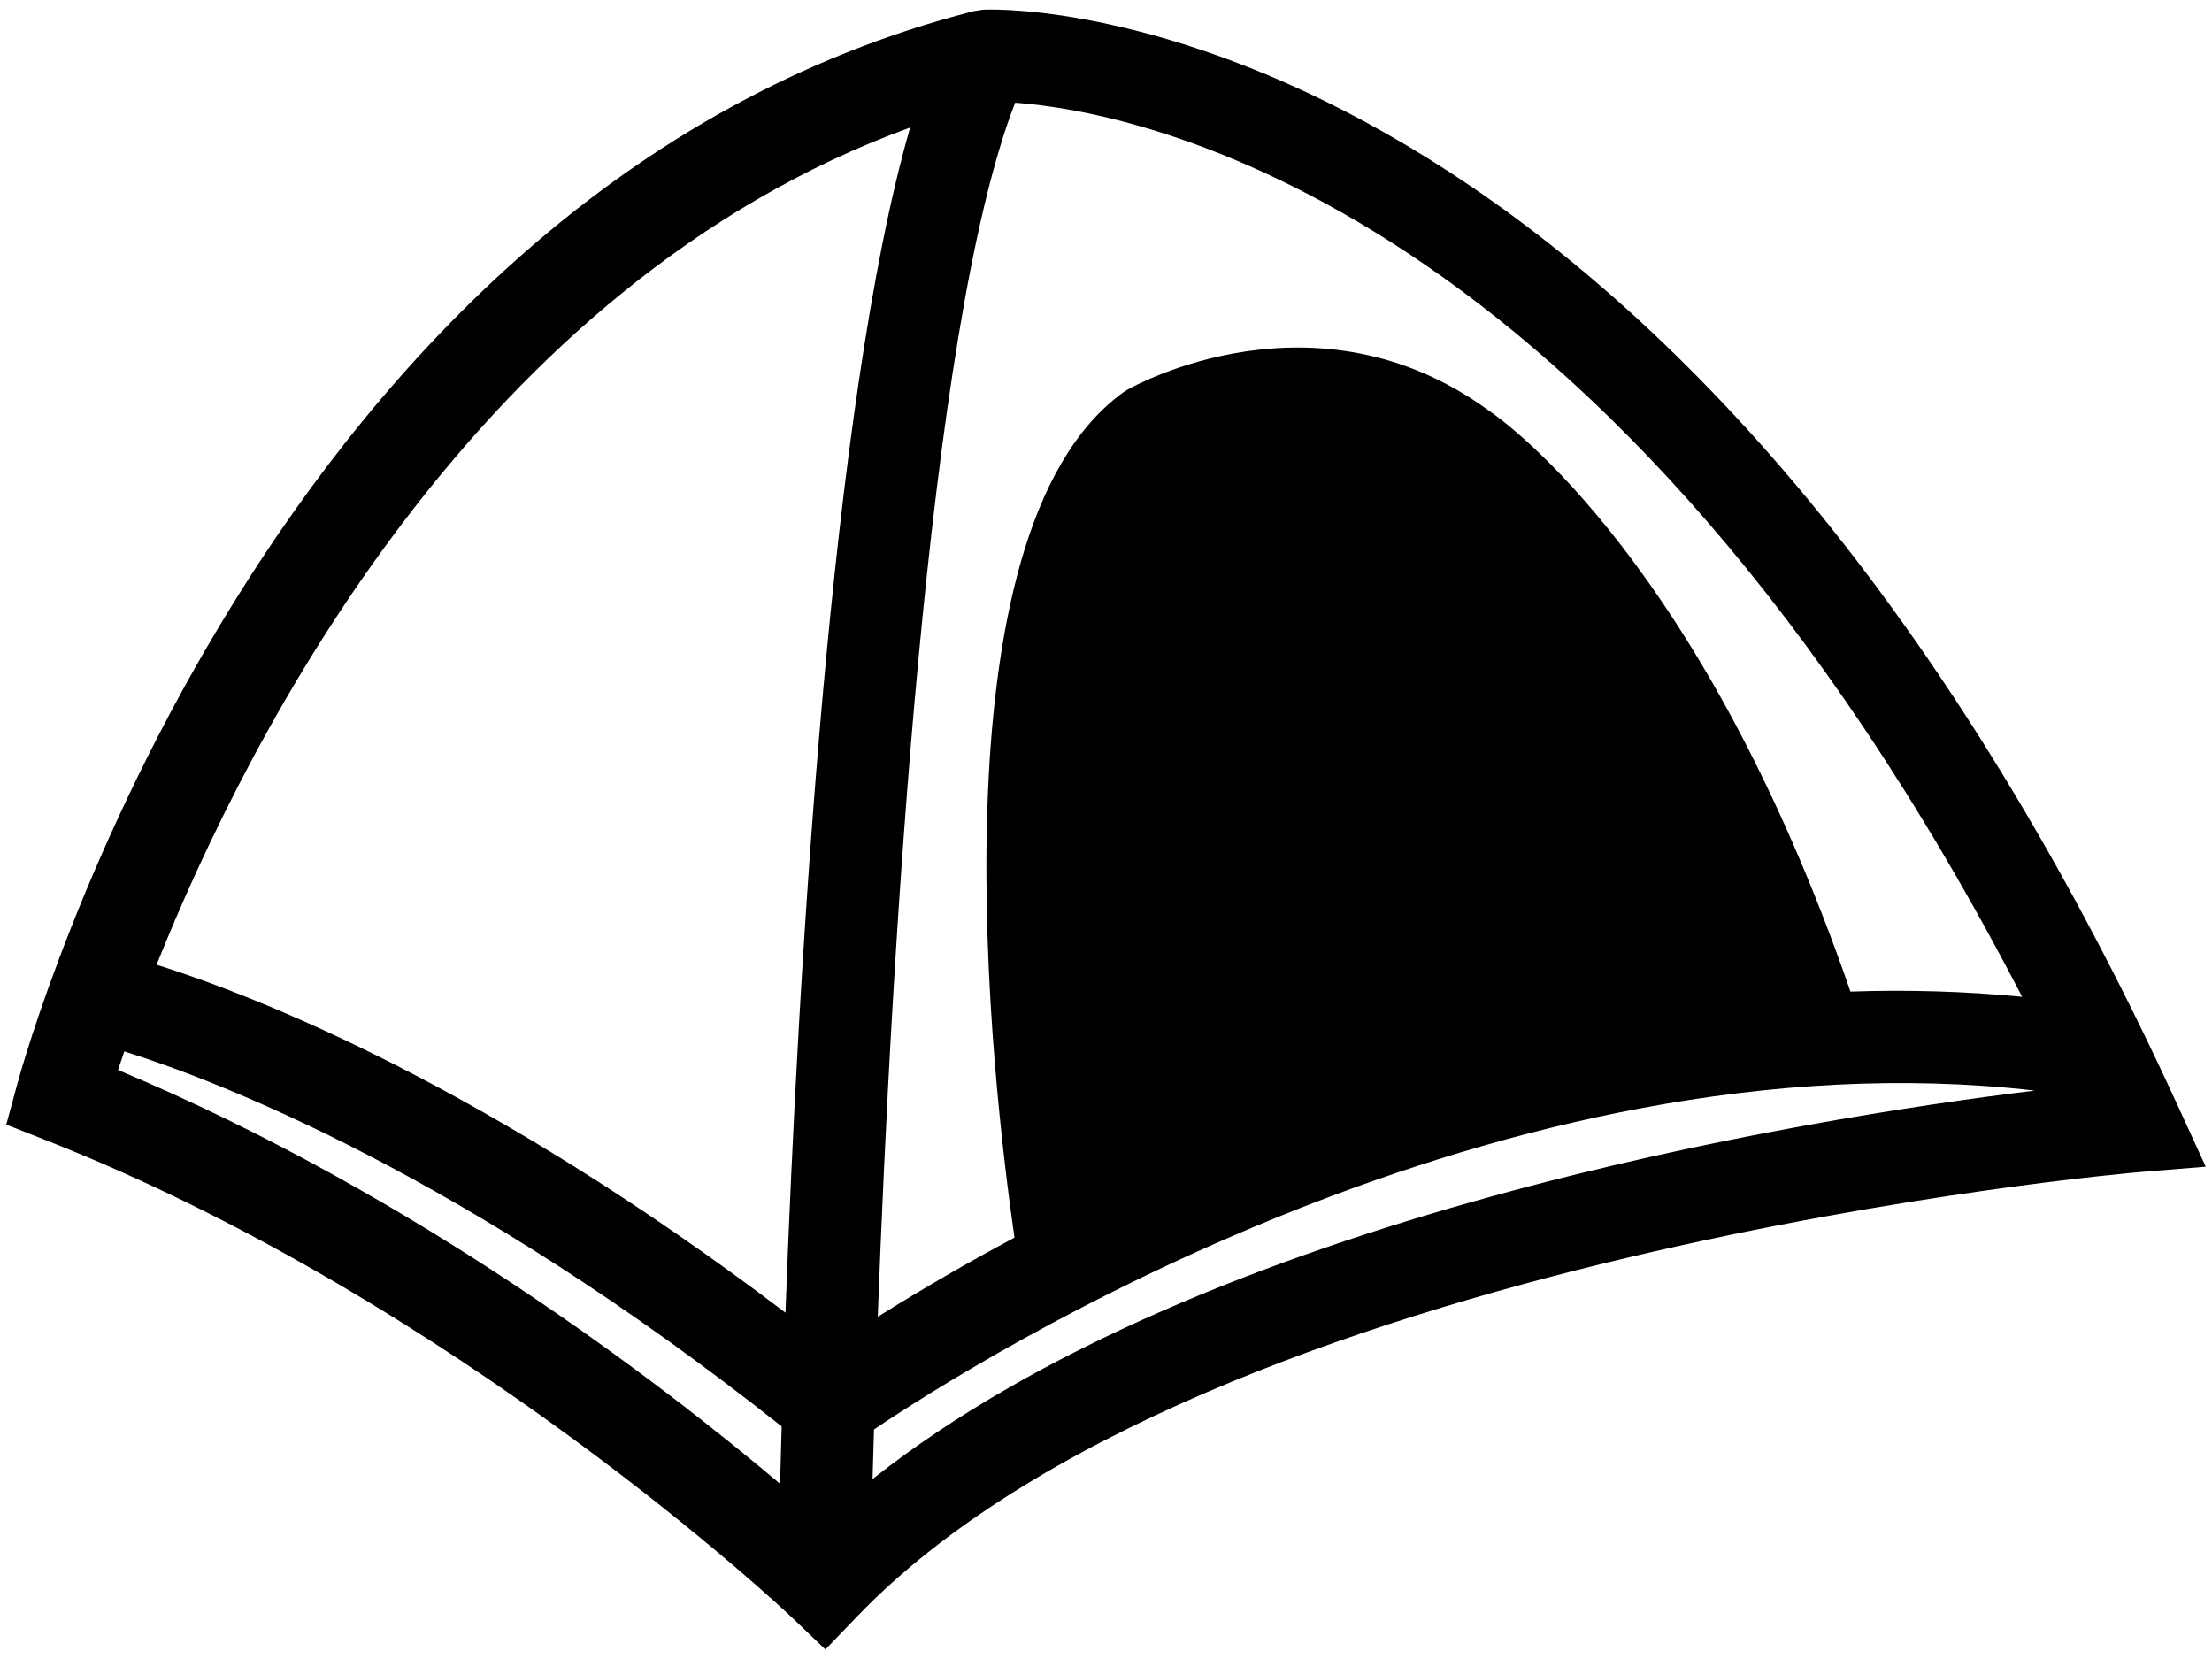
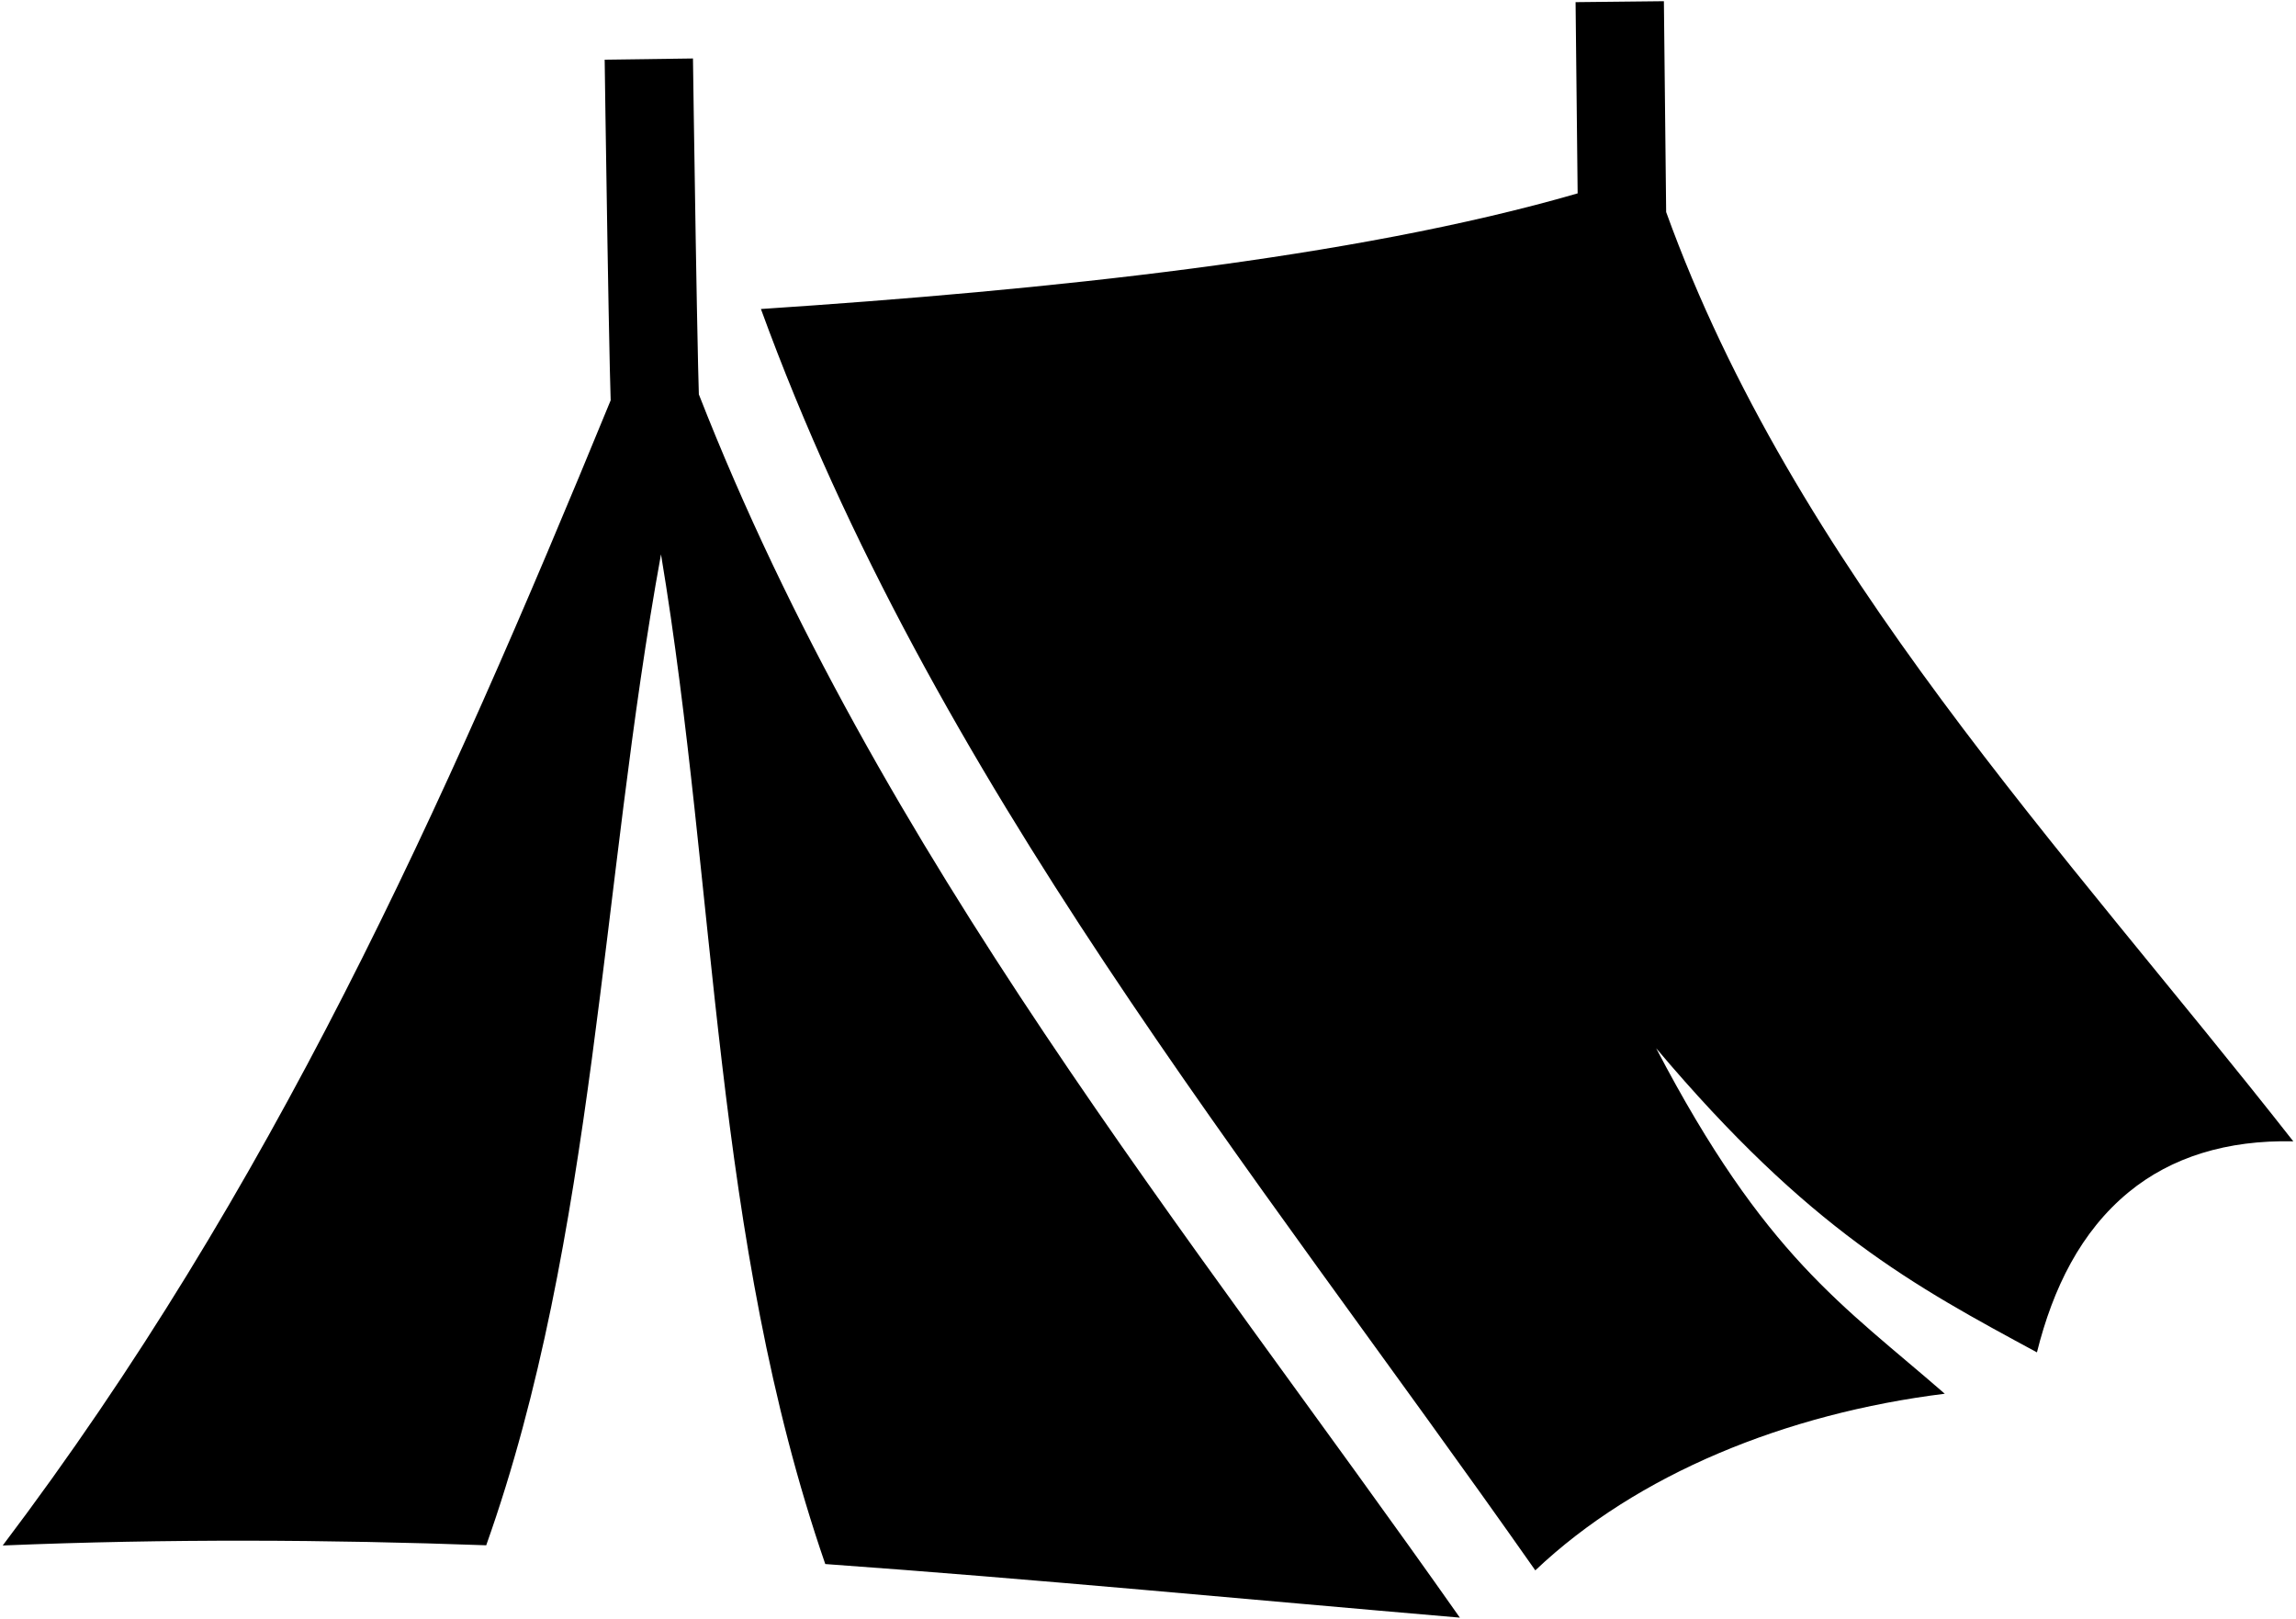
- <svg xmlns="http://www.w3.org/2000/svg" viewBox="0 0 96 72" aria-hidden="true" focusable="false" fill="none">
-   <path d="M94.539 48.039C73.316 1.749 46.063.414 43.025.414c-.238 0-.363.007-.363.007l-.393.06C11.581 8.316 1.169 45.5.741 47.079l-.469 1.729 1.668.655c18.011 7.08 32.299 20.609 32.441 20.746l1.442 1.377 1.381-1.437c15.198-15.805 55.276-19.25 55.678-19.283l2.846-.232-1.189-2.595ZM44.058 4.457c5.27.389 25.758 4.184 43.702 38.803a57.186 57.186 0 0 0-7.451-.226c-6.402-18.55-14.877-24.662-15.717-25.23-7.469-5.434-15.324-1.082-15.657-.895l-.183.117c-8.479 6.123-5.69 30-4.724 36.686a100.606 100.606 0 0 0-5.933 3.436c.59-15.725 2.137-42.9 5.963-52.691Zm-10.203 59.94c-5.133-4.34-15.784-12.536-28.732-17.96.081-.243.172-.516.272-.807 3.987 1.25 14.726 5.337 28.529 16.277l-.069 2.49Zm.234-7.426C21.088 47.105 11.075 43.213 6.797 41.868 10.833 31.77 20.793 12.344 39.501 5.534c-3.459 11.965-4.865 36.686-5.412 51.437Zm3.78 7.22c.018-.66.037-1.378.062-2.153 4.476-3.015 27.207-17.365 50.375-14.707-10.181 1.243-35.966 5.414-50.437 16.86Z" fill="currentColor" />
+ <svg xmlns="http://www.w3.org/2000/svg" aria-hidden="true" fill="none" viewBox="0 0 468 330">
+   <path fill="currentColor" d="m339.155.245-18 .193.42 38.98c-45.773 13.285-108.533 19.738-166.474 23.573 35.097 96.284 99.357 173.77 157.845 257.13 20.718-19.655 51.11-31.983 83.46-36.01-20.8-18.109-36.634-27.966-58.833-70.438 31.27 37.085 52.579 48.467 77.623 62.006 3.263-13.094 8.938-24.638 18.721-32.674 8.667-7.12 20.026-10.654 33.53-10.344-46.874-59.763-101.67-117.054-127.83-189.435l-.462-42.98ZM141.25 11.92l-17.998.244s.25 18.34.56 36.97c.156 9.316.325 18.703.489 25.93.06 2.635.117 4.58.174 6.541C90.097 165.338 55.321 242.598.555 315.047c33.635-1.387 66.326-1.203 98.552-.041C121.37 252.389 122.453 180.151 134.734 113c11.417 68.562 10.566 139.445 33.483 205.83 42.962 3.082 85.69 7.198 129.35 10.926-55.67-79.151-118.213-155.037-155.118-249.365-.05-1.782-.1-3.396-.152-5.737-.162-7.156-.333-16.523-.488-25.82-.31-18.594-.559-36.914-.559-36.914Z" />
</svg>
